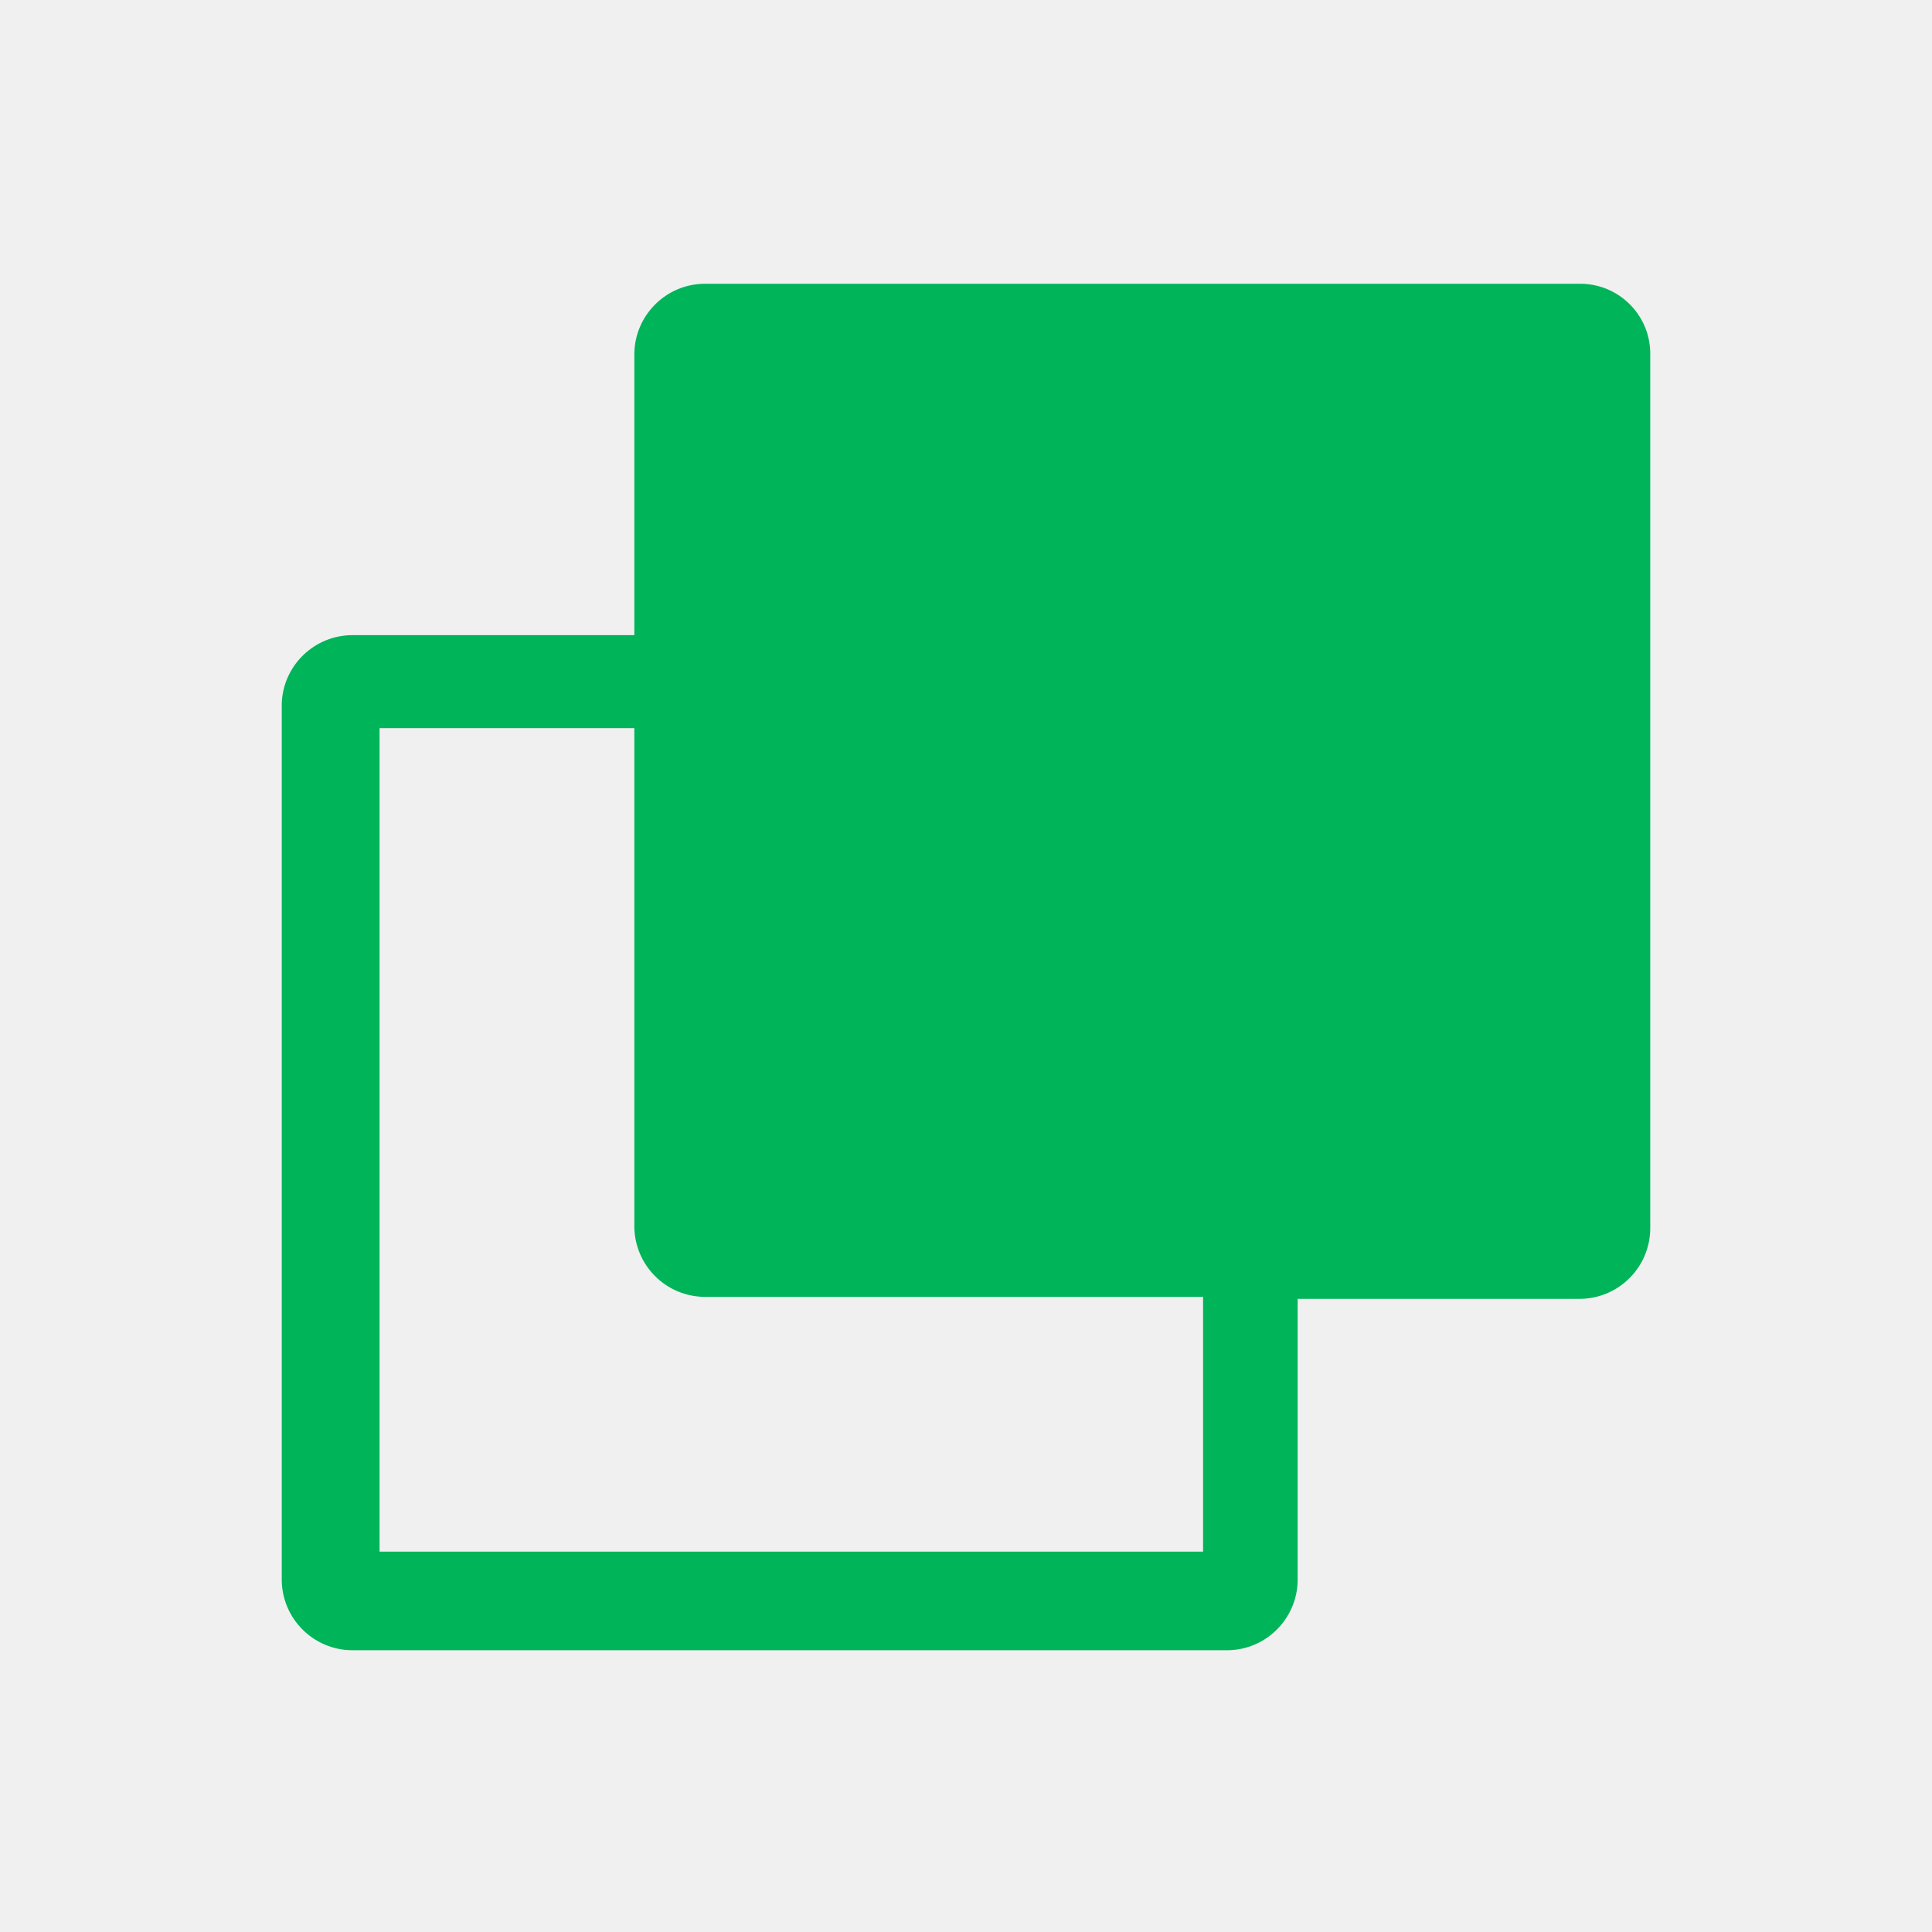
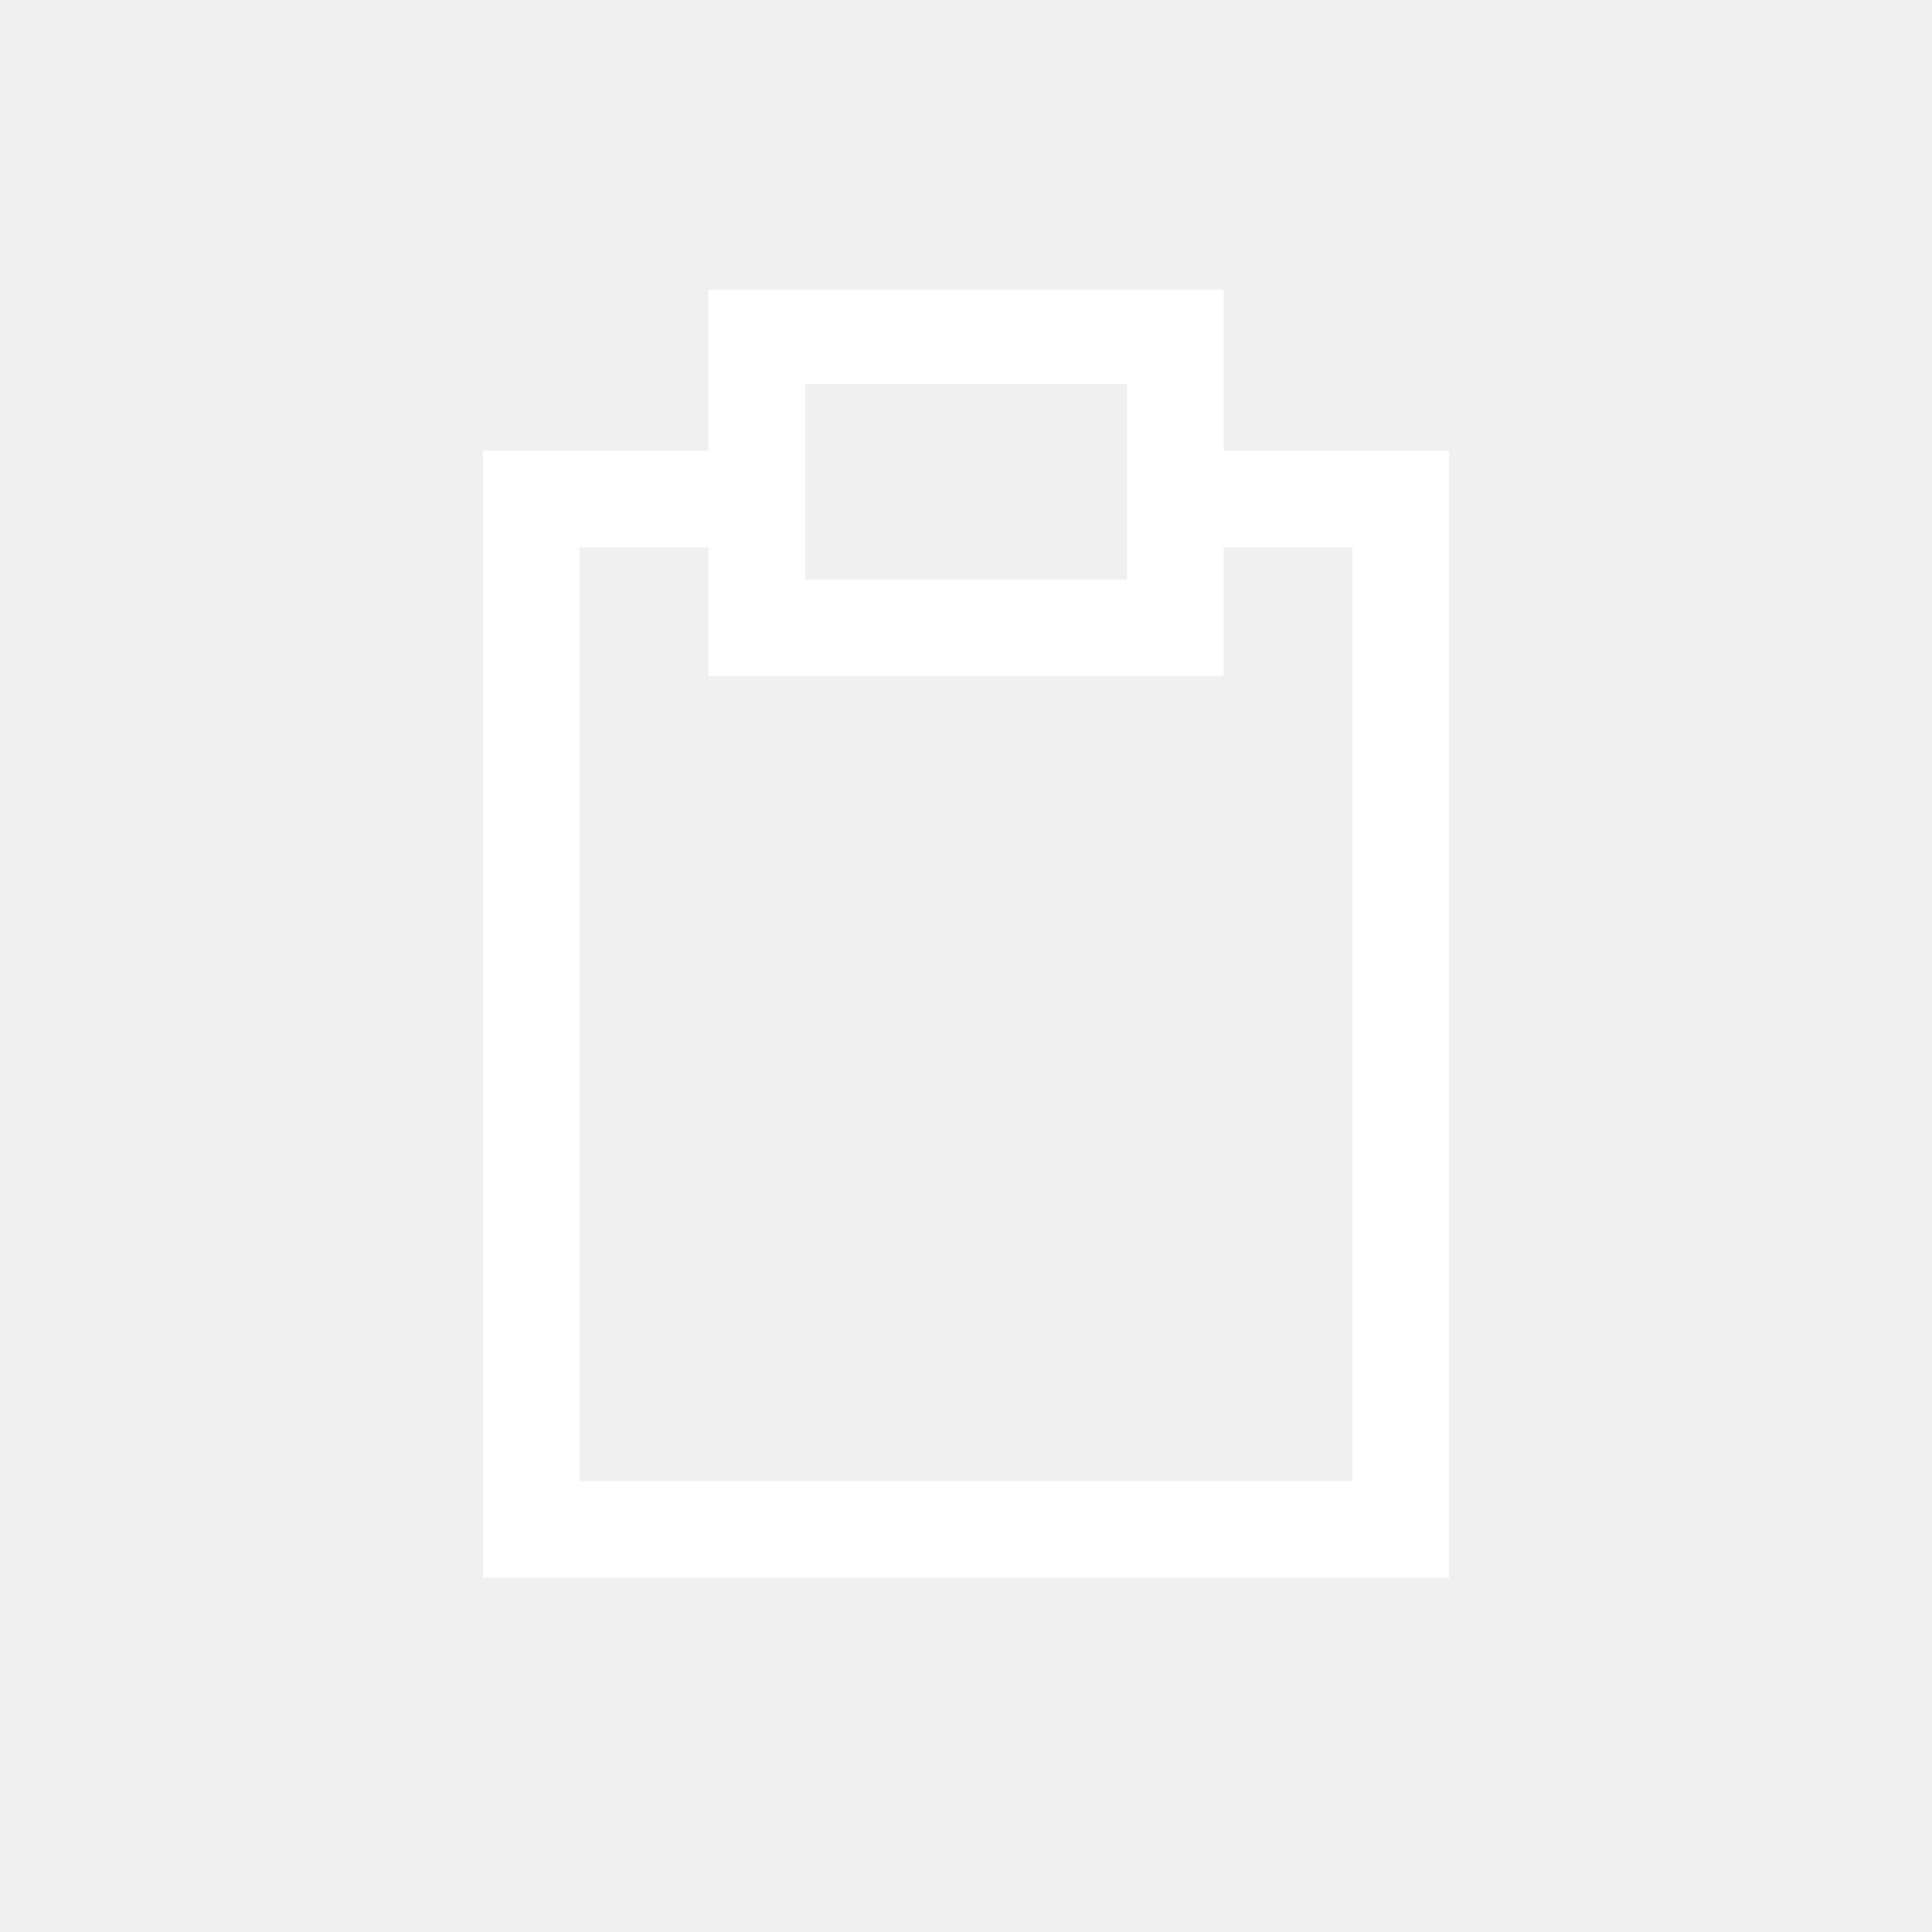
- <svg xmlns="http://www.w3.org/2000/svg" id="Layer_1" data-name="Layer 1" viewBox="0 0 48 48" version="1.1">
-   <defs id="defs4013">
-     <style id="style4002">.cls-1{fill:none;}.cls-2{clip-path:url(#clip-path);}.cls-3{clip-path:url(#clip-path-2);}.cls-4{fill:#00b45a;}.cls-5{clip-path:url(#clip-path-3);}</style>
-     <clipPath id="clip-path">
-       <polygon class="cls-1" points="-29.47 72.81 -31.63 72.81 -31.63 80.3 -39.11 80.3 -39.11 82.45 -31.63 82.45 -31.63 89.94 -29.47 89.94 -29.47 82.45 -21.99 82.45 -21.99 80.3 -29.47 80.3 -29.47 72.81" id="polygon4004" />
-     </clipPath>
-     <clipPath id="clip-path-2">
-       <path class="cls-1" d="M-30.55,98.26A16.88,16.88,0,0,1-47.43,81.38,16.88,16.88,0,0,1-30.55,64.5,16.88,16.88,0,0,1-13.67,81.38,16.88,16.88,0,0,1-30.55,98.26Zm0-35.88a19,19,0,0,0-19,19,19,19,0,0,0,19,19,19,19,0,0,0,19-19A19,19,0,0,0-30.55,62.38Z" id="path4007" />
-     </clipPath>
-     <clipPath id="clip-path-3">
-       <path class="cls-1" d="M34,98.42a4.6,4.6,0,1,1,4.61-4.6A4.61,4.61,0,0,1,34,98.42ZM13,86a4.61,4.61,0,1,1,4.6-4.61A4.63,4.63,0,0,1,13,86Zm21-21.6A4.61,4.61,0,1,1,29.43,69,4.62,4.62,0,0,1,34,64.44ZM34,87a6.68,6.68,0,0,0-5.17,2.39l-9.66-5a6.62,6.62,0,0,0,.68-3,7.55,7.55,0,0,0-.68-3l9.66-5A6.77,6.77,0,0,0,34,75.75,6.88,6.88,0,1,0,34,62a7,7,0,0,0-6.87,7,7.34,7.34,0,0,0,.45,2.5l-9.83,5.05a6.77,6.77,0,0,0-4.83-2A6.88,6.88,0,0,0,13,88.31a6.79,6.79,0,0,0,4.83-2l9.83,5.06a7.3,7.3,0,0,0-.45,2.5A6.88,6.88,0,1,0,34,87Z" id="path4010" />
-     </clipPath>
-   </defs>
-   <path class="cls-4" d="M 39.24,7.05 H 17.49 c -0.949,0.016 -1.714,0.781 -1.73,1.73 v 7 h -7 C 7.815,15.779 7.038,16.525 7,17.47 v 21.75 c -0.011,0.98 0.78,1.78 1.76,1.78 h 21.75 c 0.949,-0.016 1.714,-0.781 1.73,-1.73 v -7 h 7 c 0.98,6.3e-5 1.771,-0.8 1.76,-1.78 V 8.74 C 40.973,7.791 40.19,7.039 39.24,7.05 Z m -9.35,31.5 H 9.43 V 18.09 h 6.33 v 12.4 c 0.016,0.949 0.781,1.714 1.73,1.73 h 12.4 z" id="path4017" style="fill:#00b45a" />
+ <svg xmlns="http://www.w3.org/2000/svg" width="60" height="60" viewBox="0 0 60 60">
+   <g fill="none" fill-rule="evenodd">
+     <g>
+       <g>
+         <path fill="#D8D8D8" fill-opacity="0" d="M0 0H60V60H0z" transform="translate(-1625 -543) translate(1625 543)" />
+         <path fill="#FFF" d="M38 9v5h7v35H15V14h7V9h16zM22 21v-4h-4v29h24V17h-4v4H22zm13-9.074H25V18h10v-6.074z" transform="translate(-1625 -543) translate(1625 543)" />
+       </g>
+     </g>
+   </g>
</svg>
